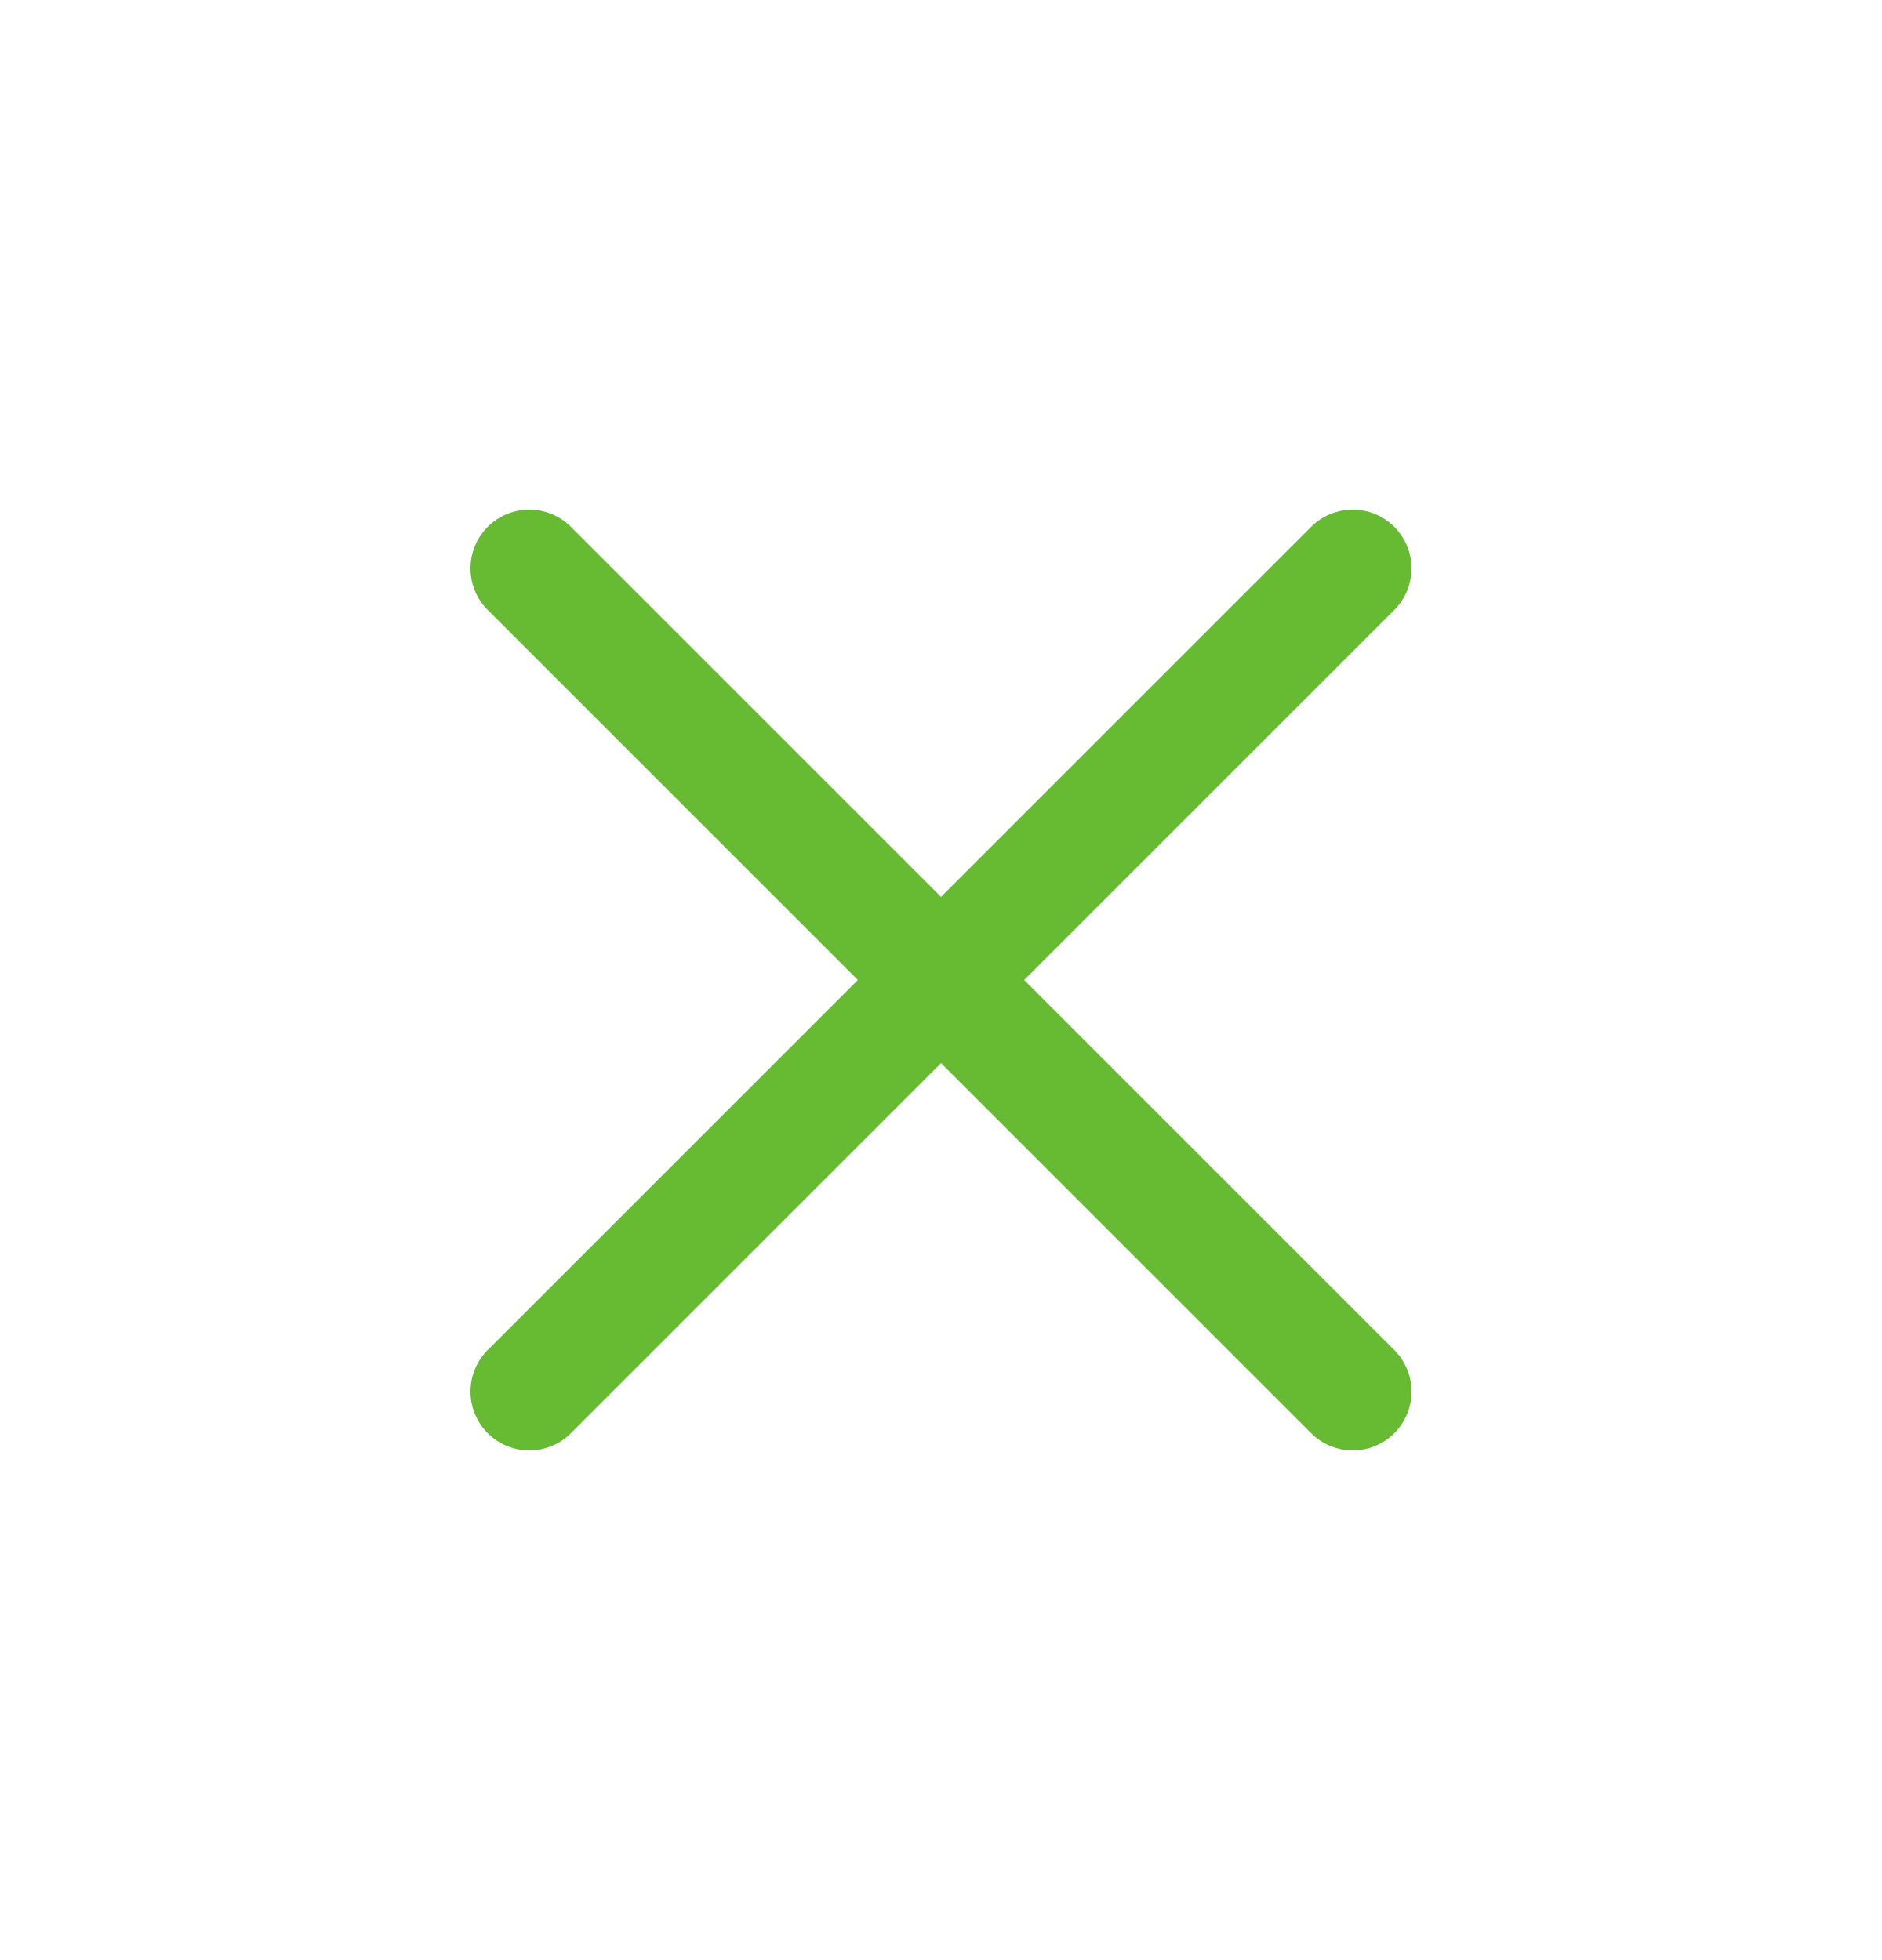
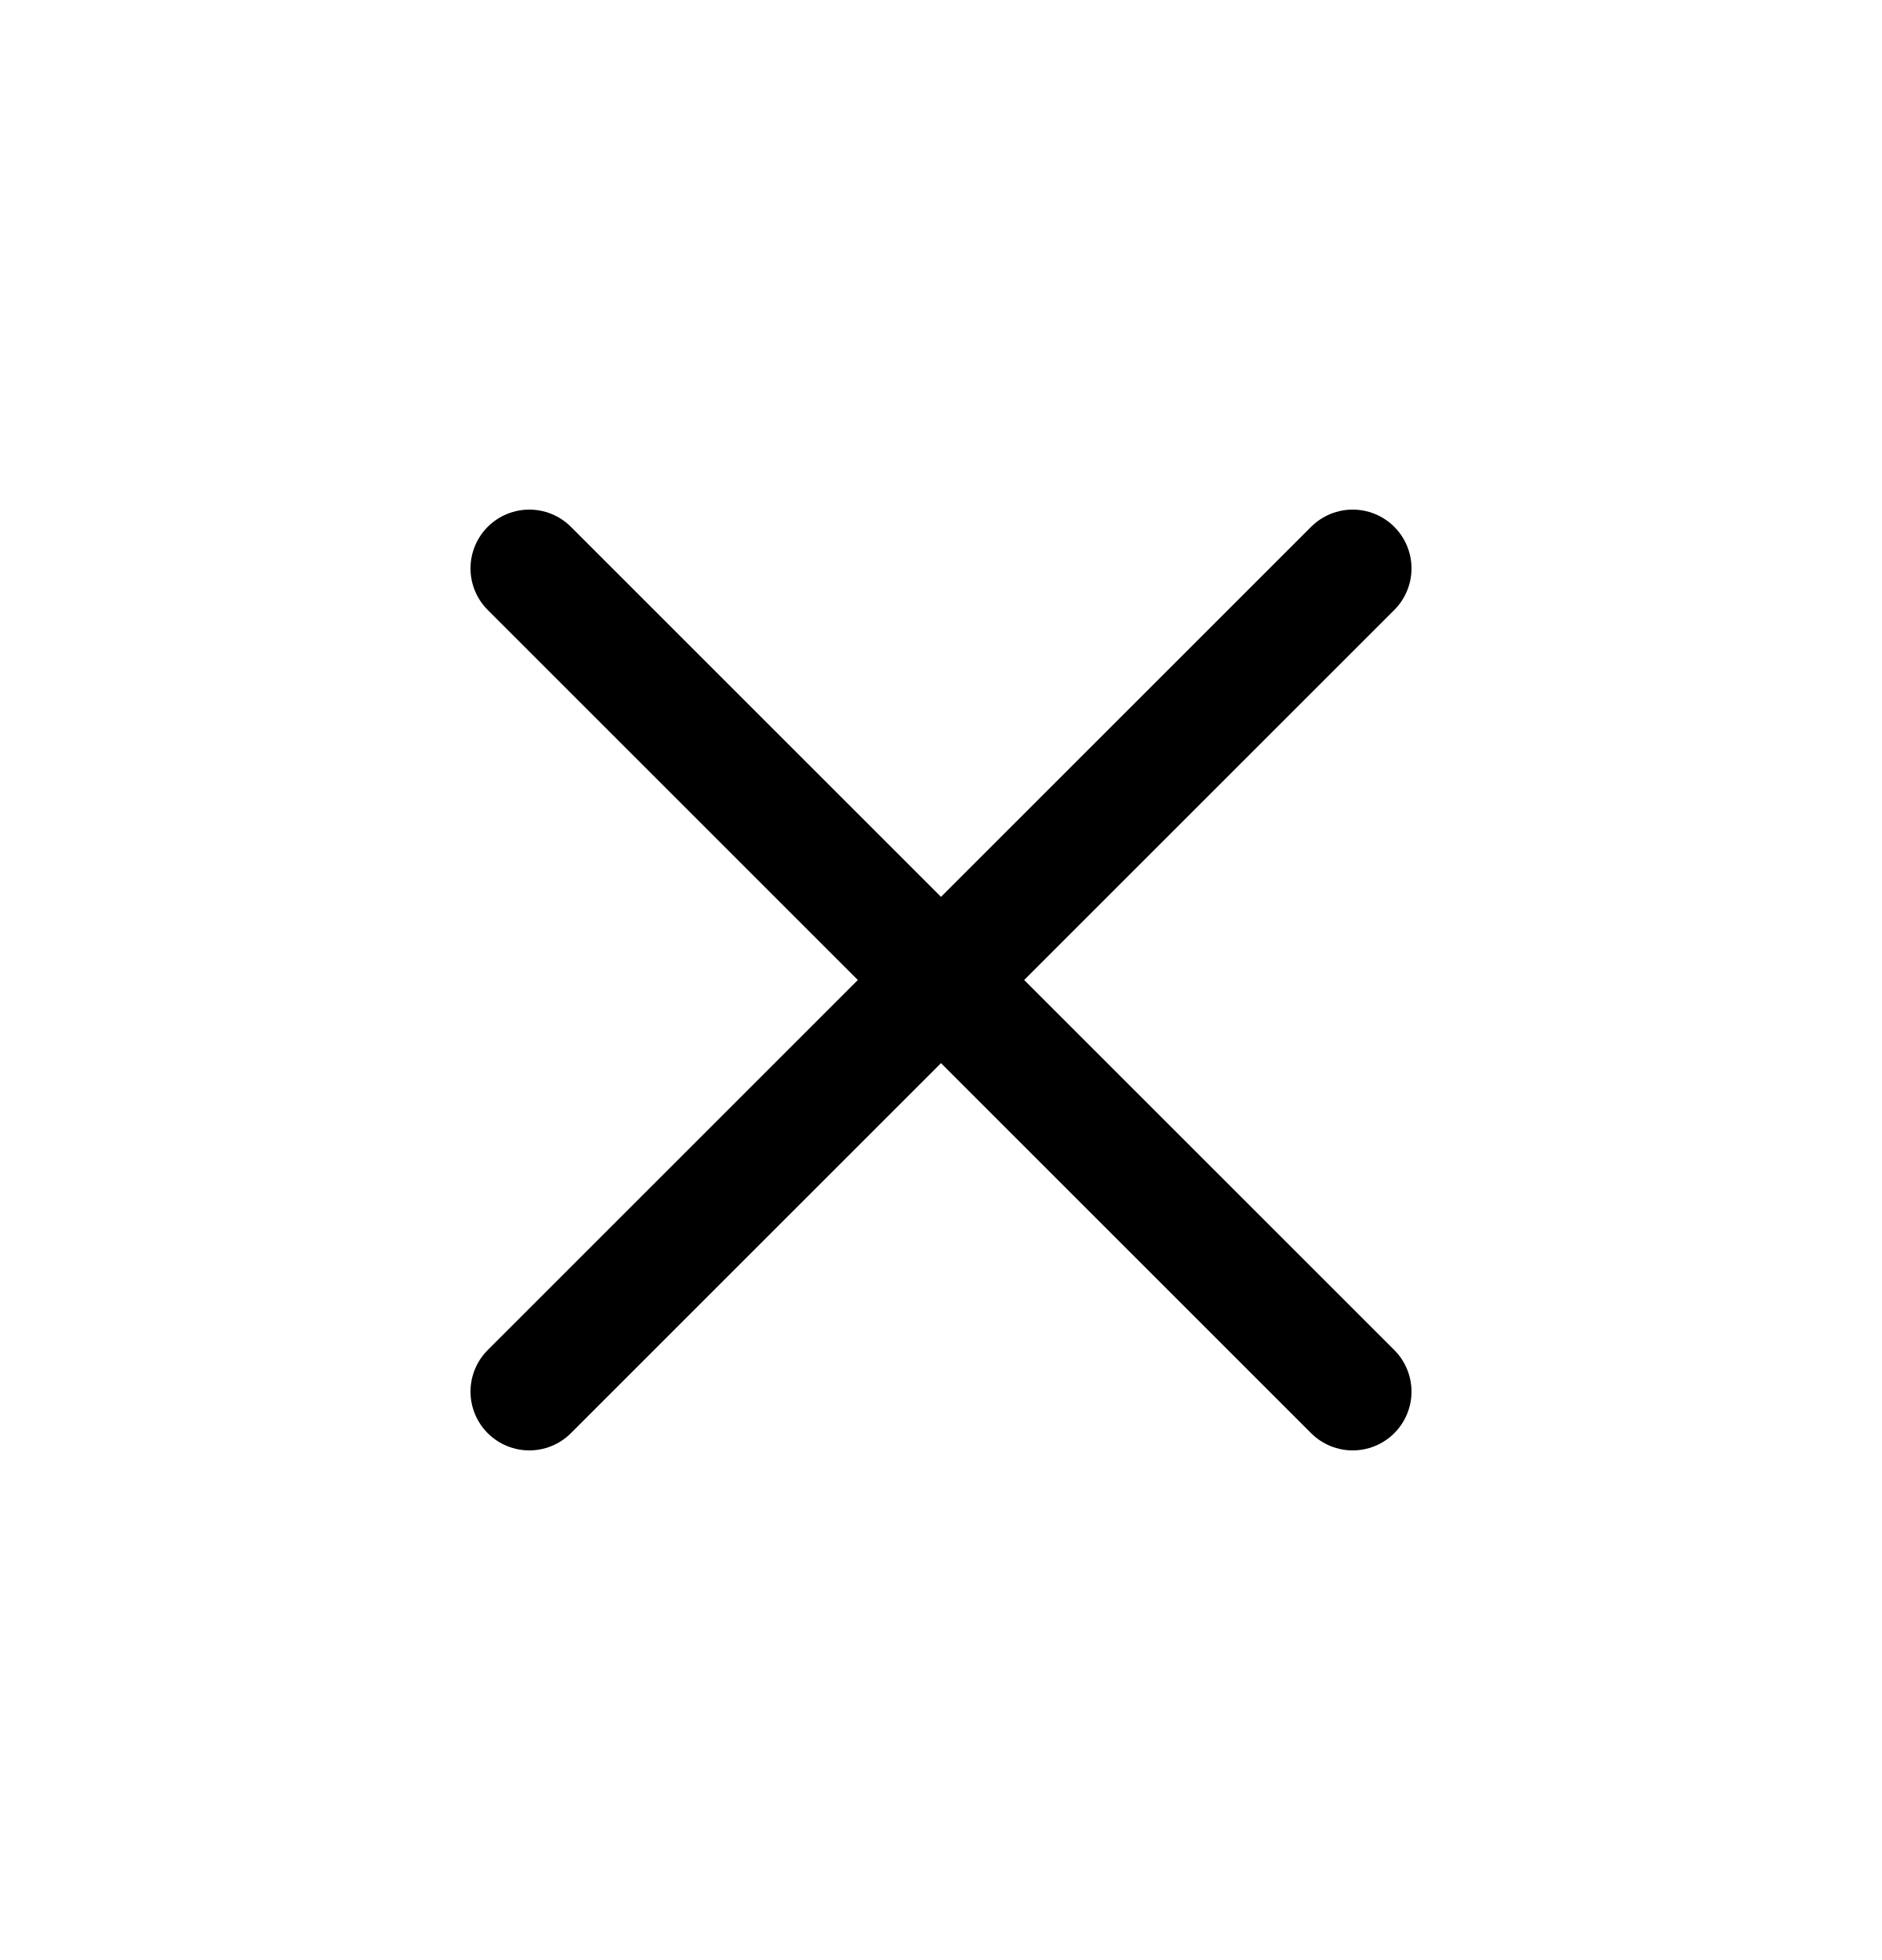
<svg xmlns="http://www.w3.org/2000/svg" width="24" height="25" viewBox="0 0 24 25" fill="none">
  <g id="Icon / Close">
-     <path id="Vector" d="M17.25 7.25L6.75 17.75" stroke="#66BB33" stroke-width="1.5" stroke-linecap="round" stroke-linejoin="round" />
-     <path id="Vector_2" d="M6.75 7.25L17.25 17.75" stroke="#66BB33" stroke-width="1.5" stroke-linecap="round" stroke-linejoin="round" />
+     <path id="Vector" d="M17.25 7.25L6.75 17.75" stroke="#000000" stroke-width="1.5" stroke-linecap="round" stroke-linejoin="round" />
+     <path id="Vector_2" d="M6.75 7.25L17.25 17.75" stroke="#000000" stroke-width="1.5" stroke-linecap="round" stroke-linejoin="round" />
  </g>
</svg>
